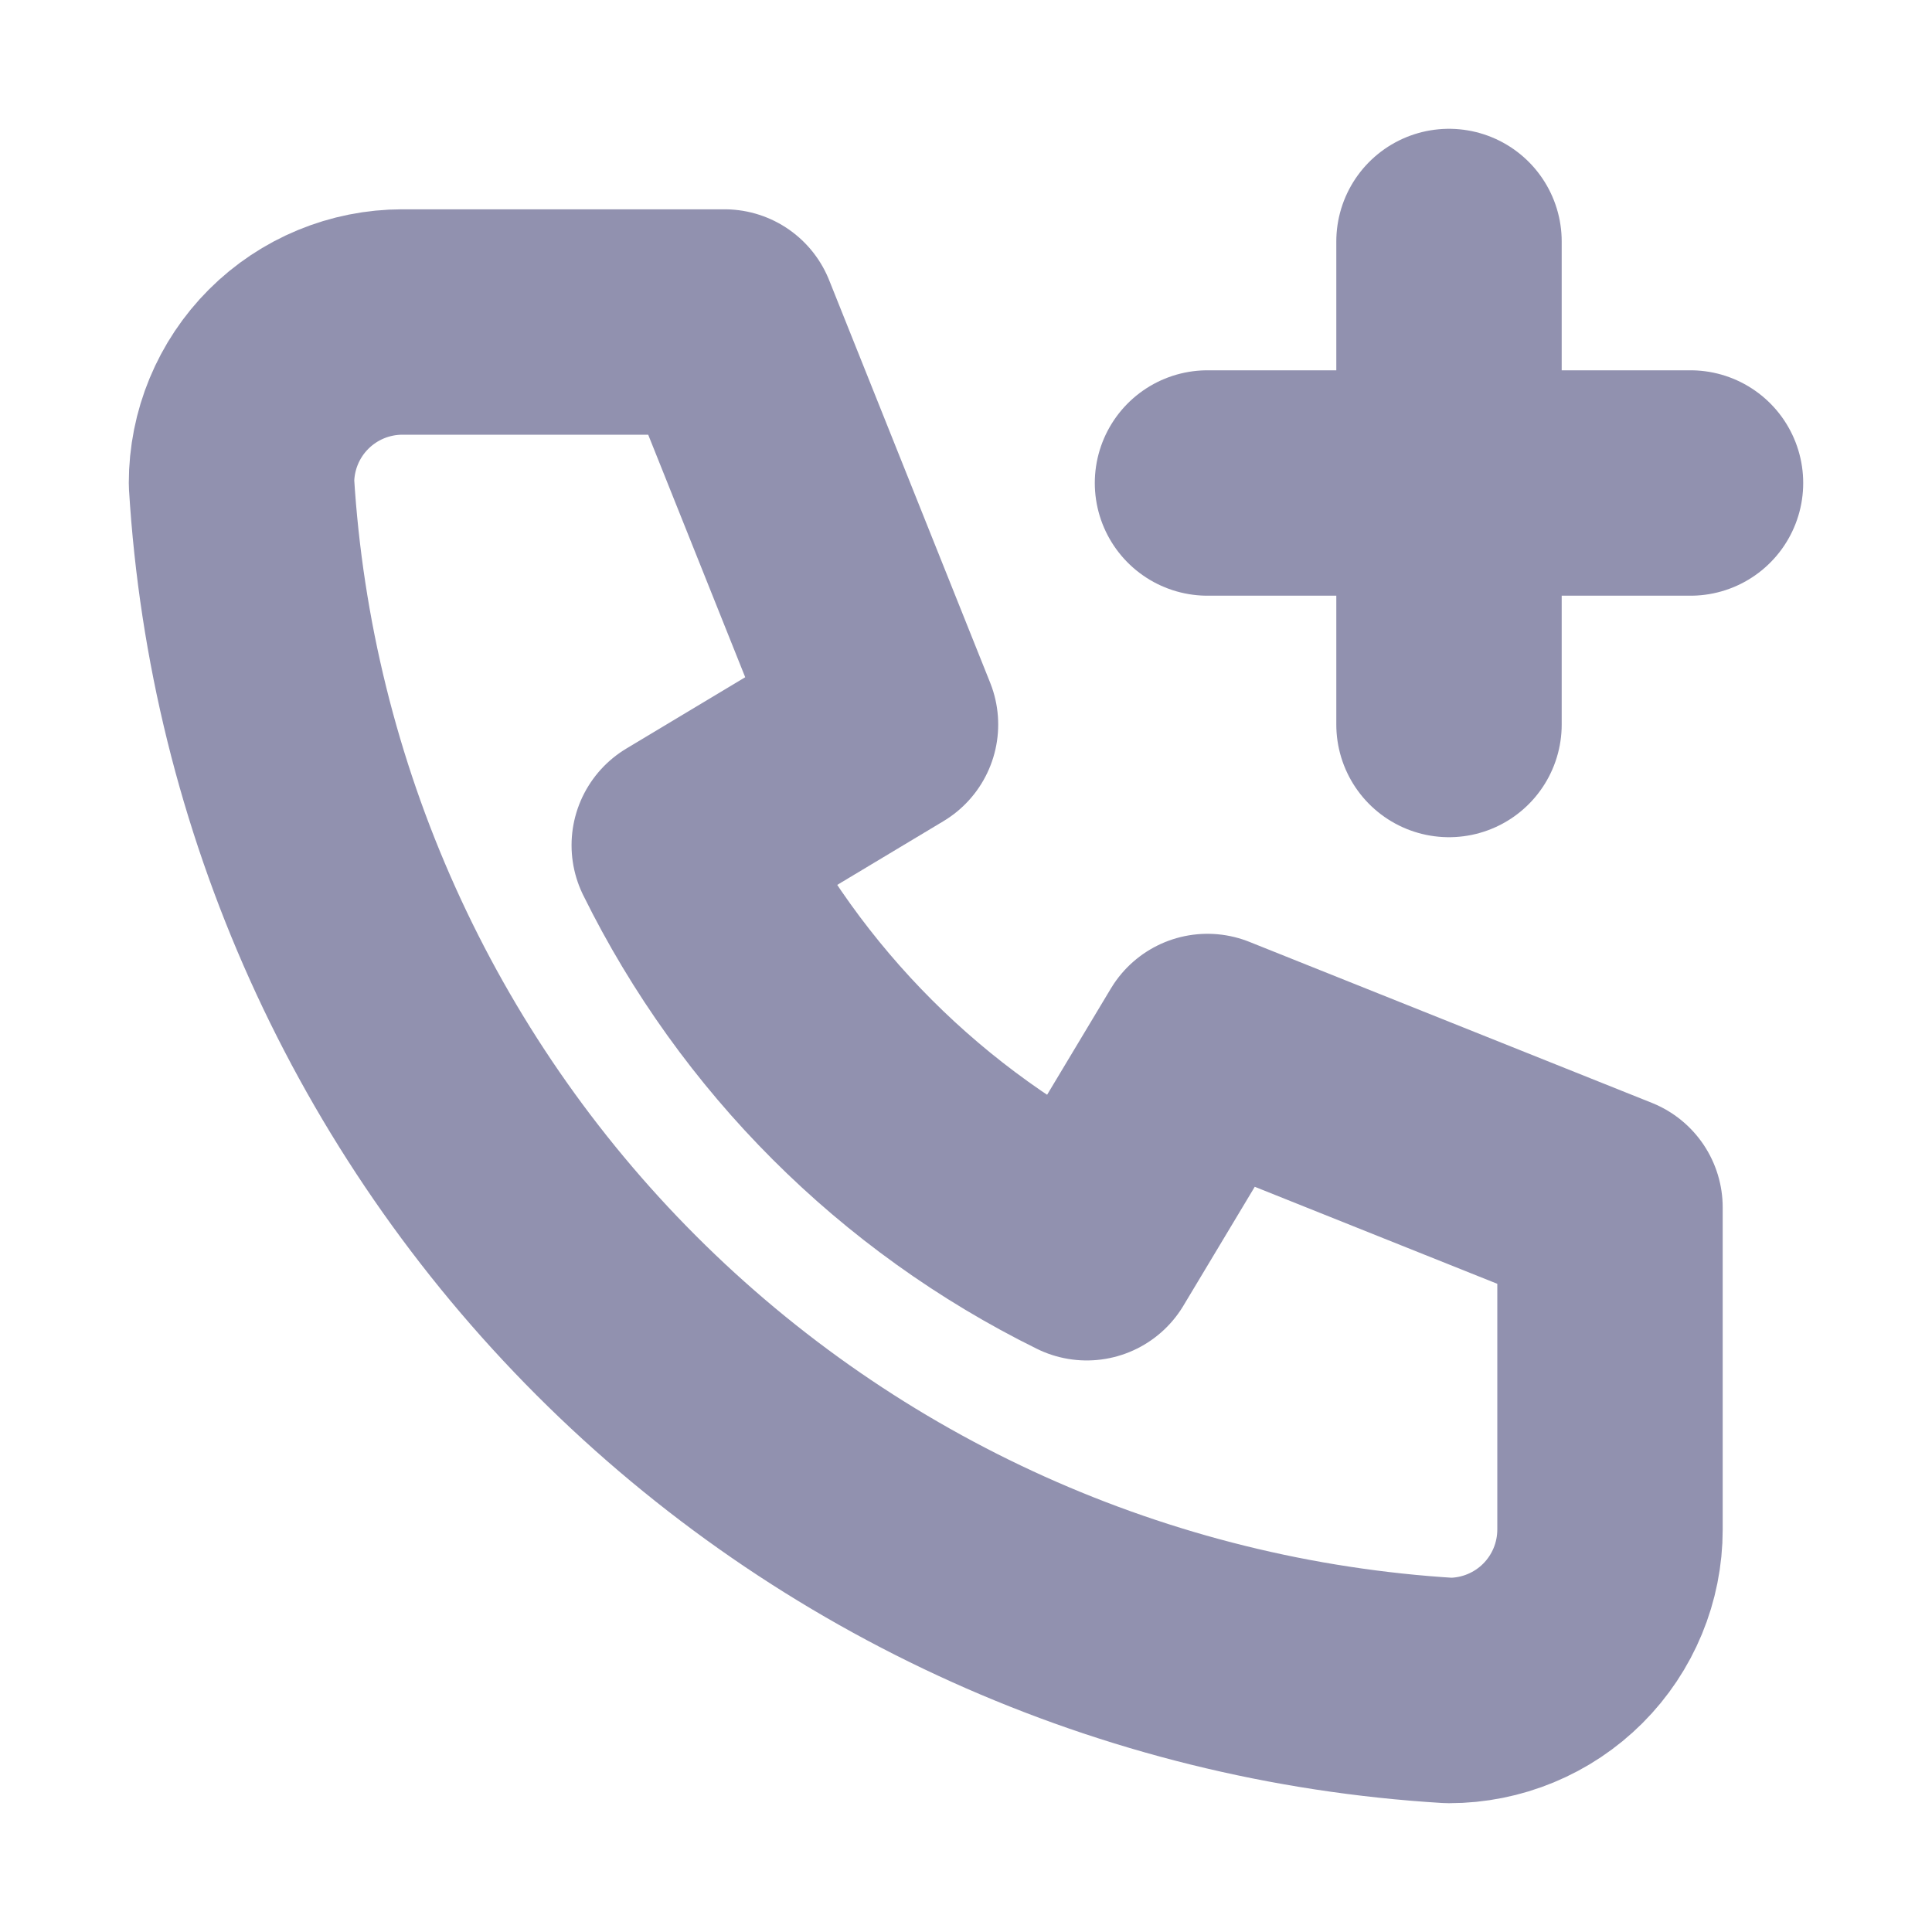
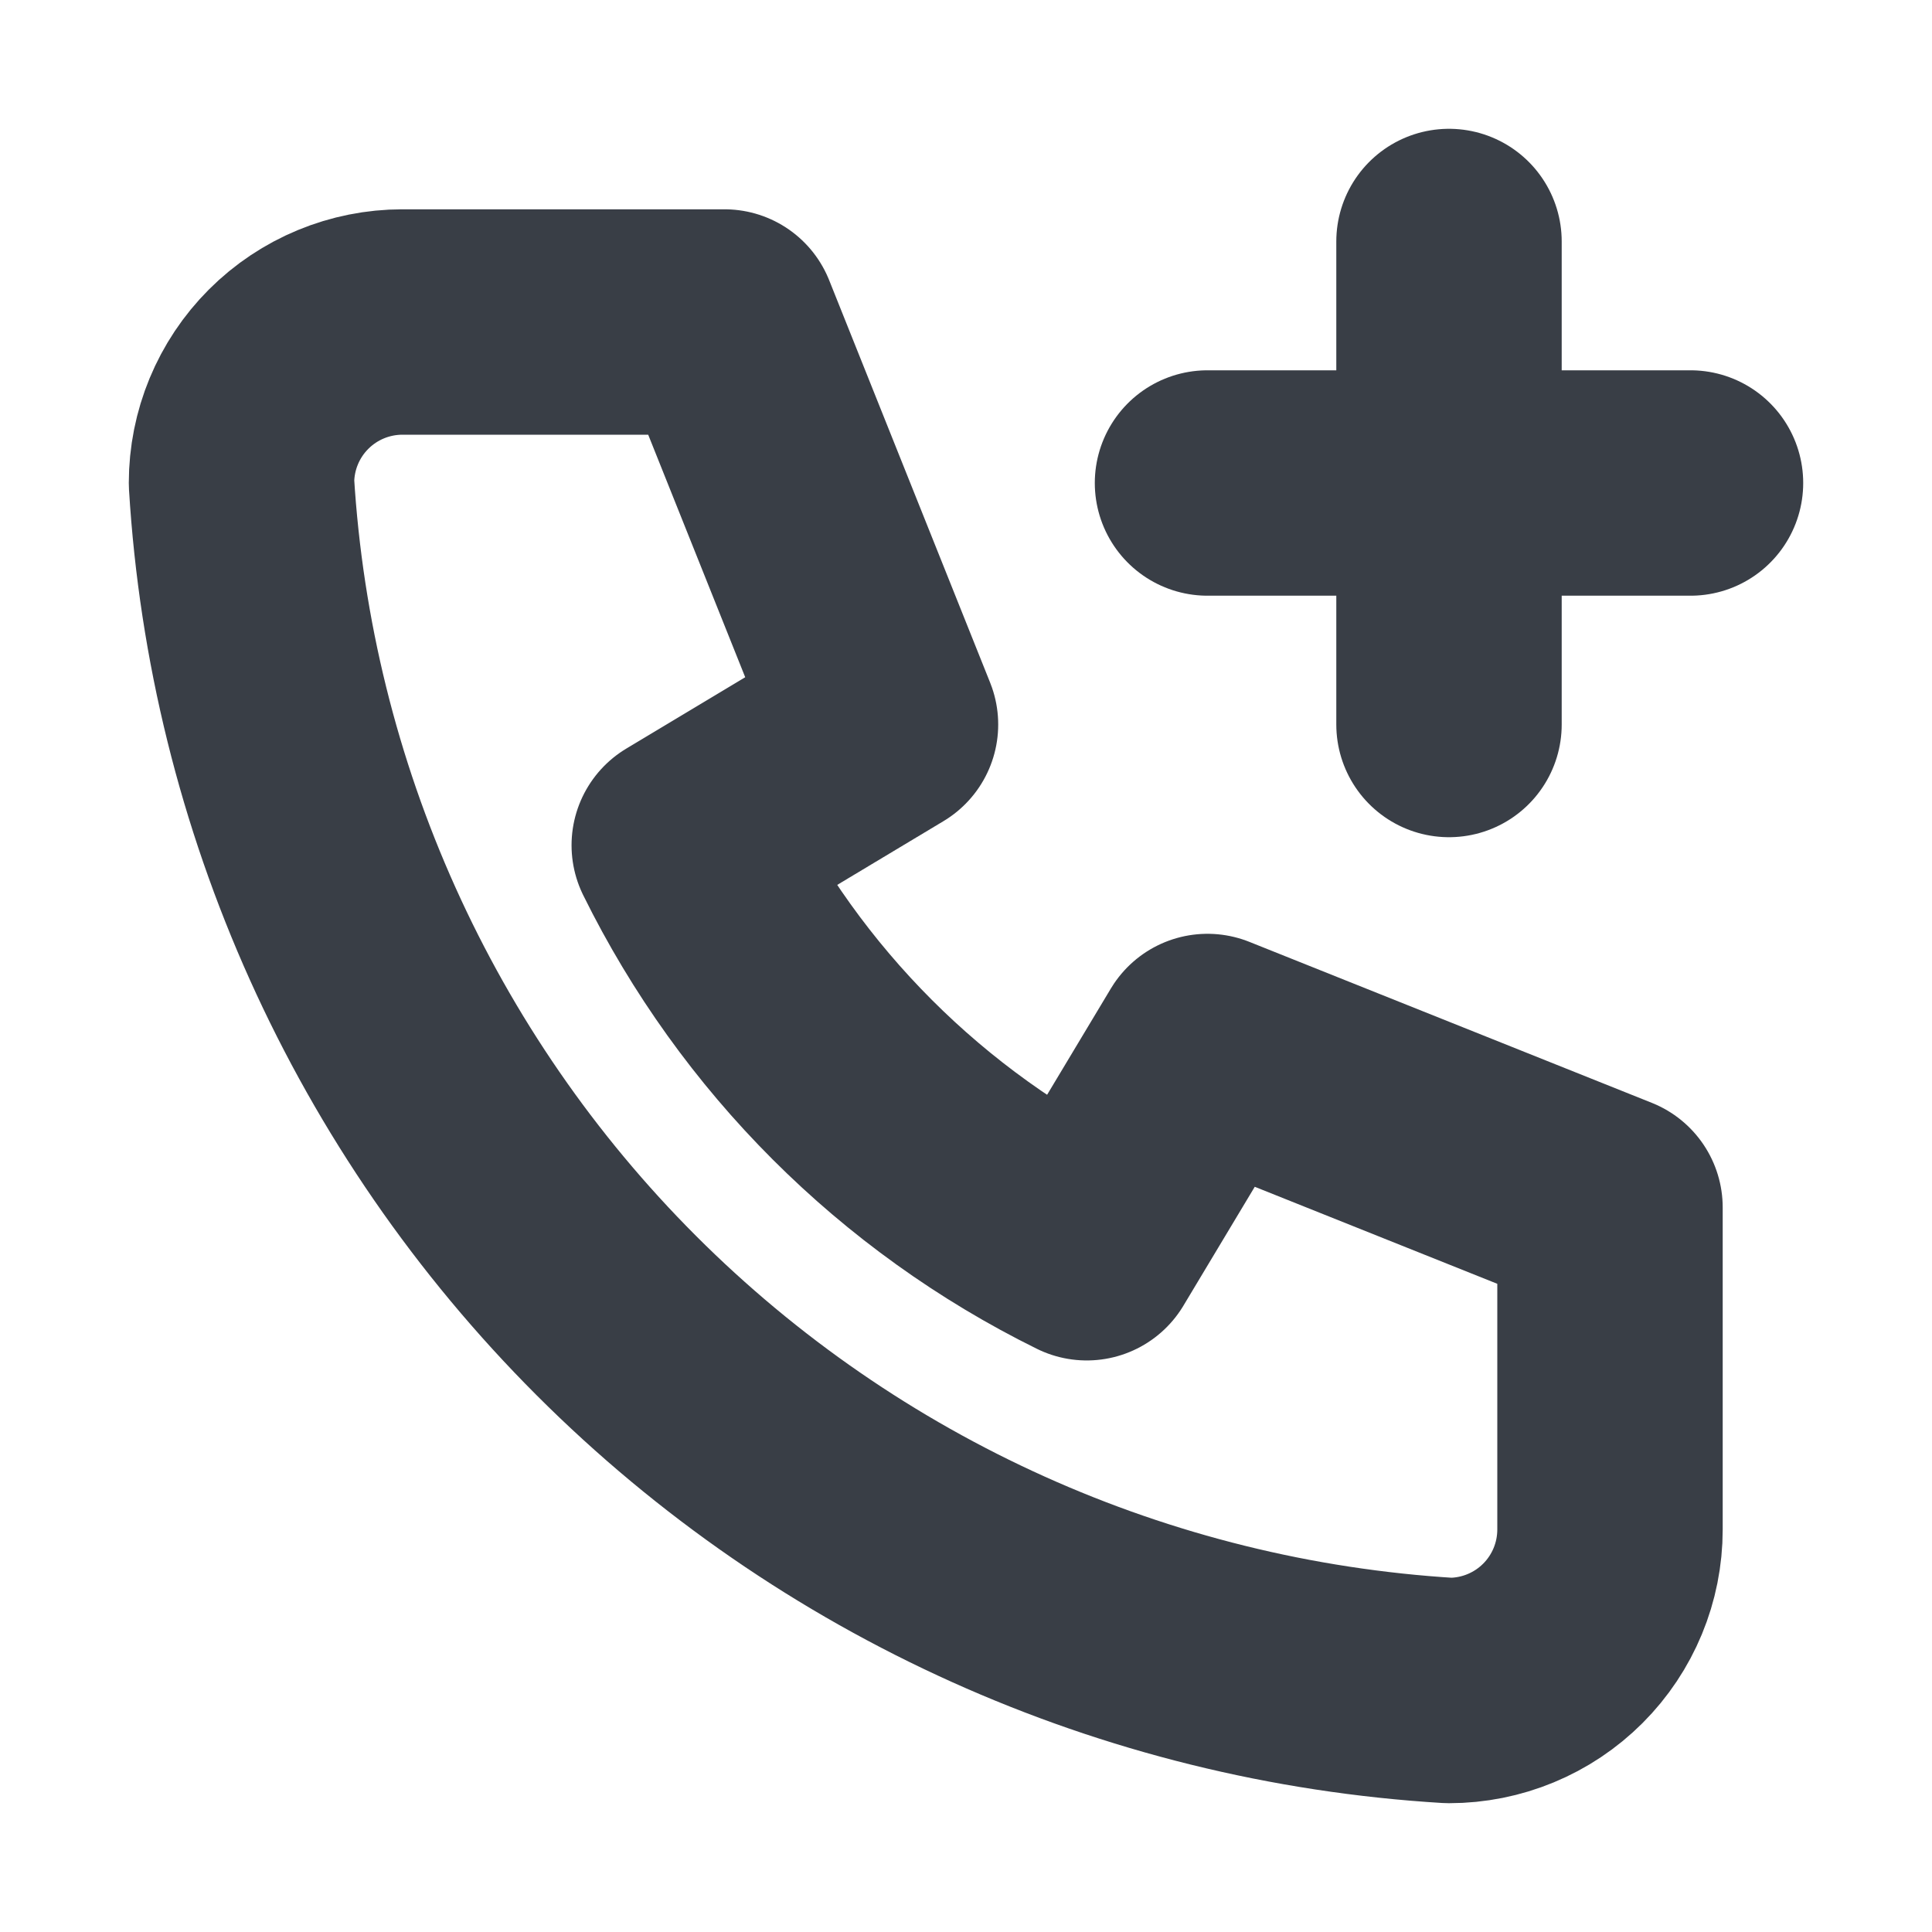
<svg xmlns="http://www.w3.org/2000/svg" width="30" height="30" viewBox="0 0 30 30" fill="none">
-   <path d="M6.25 5H11.25L13.75 11.25L10.625 13.125C11.964 15.839 14.161 18.036 16.875 19.375L18.75 16.25L25 18.75V23.75C25 24.413 24.737 25.049 24.268 25.518C23.799 25.987 23.163 26.25 22.5 26.25C17.624 25.954 13.025 23.883 9.571 20.429C6.117 16.975 4.046 12.376 3.75 7.5C3.75 6.837 4.013 6.201 4.482 5.732C4.951 5.263 5.587 5 6.25 5" stroke="#9191AF" stroke-width="3.5" stroke-linecap="round" stroke-linejoin="round" />
-   <path d="M22.5 3.75V11.25M18.75 7.5H26.25H18.75Z" stroke="#9191AF" stroke-width="3.5" stroke-linecap="round" stroke-linejoin="round" />
+   <path d="M6.25 5H11.25L13.75 11.25L10.625 13.125C11.964 15.839 14.161 18.036 16.875 19.375L18.75 16.25L25 18.75V23.75C25 24.413 24.737 25.049 24.268 25.518C23.799 25.987 23.163 26.25 22.5 26.25C17.624 25.954 13.025 23.883 9.571 20.429C6.117 16.975 4.046 12.376 3.75 7.5C3.75 6.837 4.013 6.201 4.482 5.732C4.951 5.263 5.587 5 6.25 5" stroke="#393E46" stroke-width="3.5" stroke-linecap="round" stroke-linejoin="round" />
+   <path d="M22.5 3.75V11.25M18.75 7.5H26.25H18.75Z" stroke="#393E46" stroke-width="3.5" stroke-linecap="round" stroke-linejoin="round" />
</svg>
